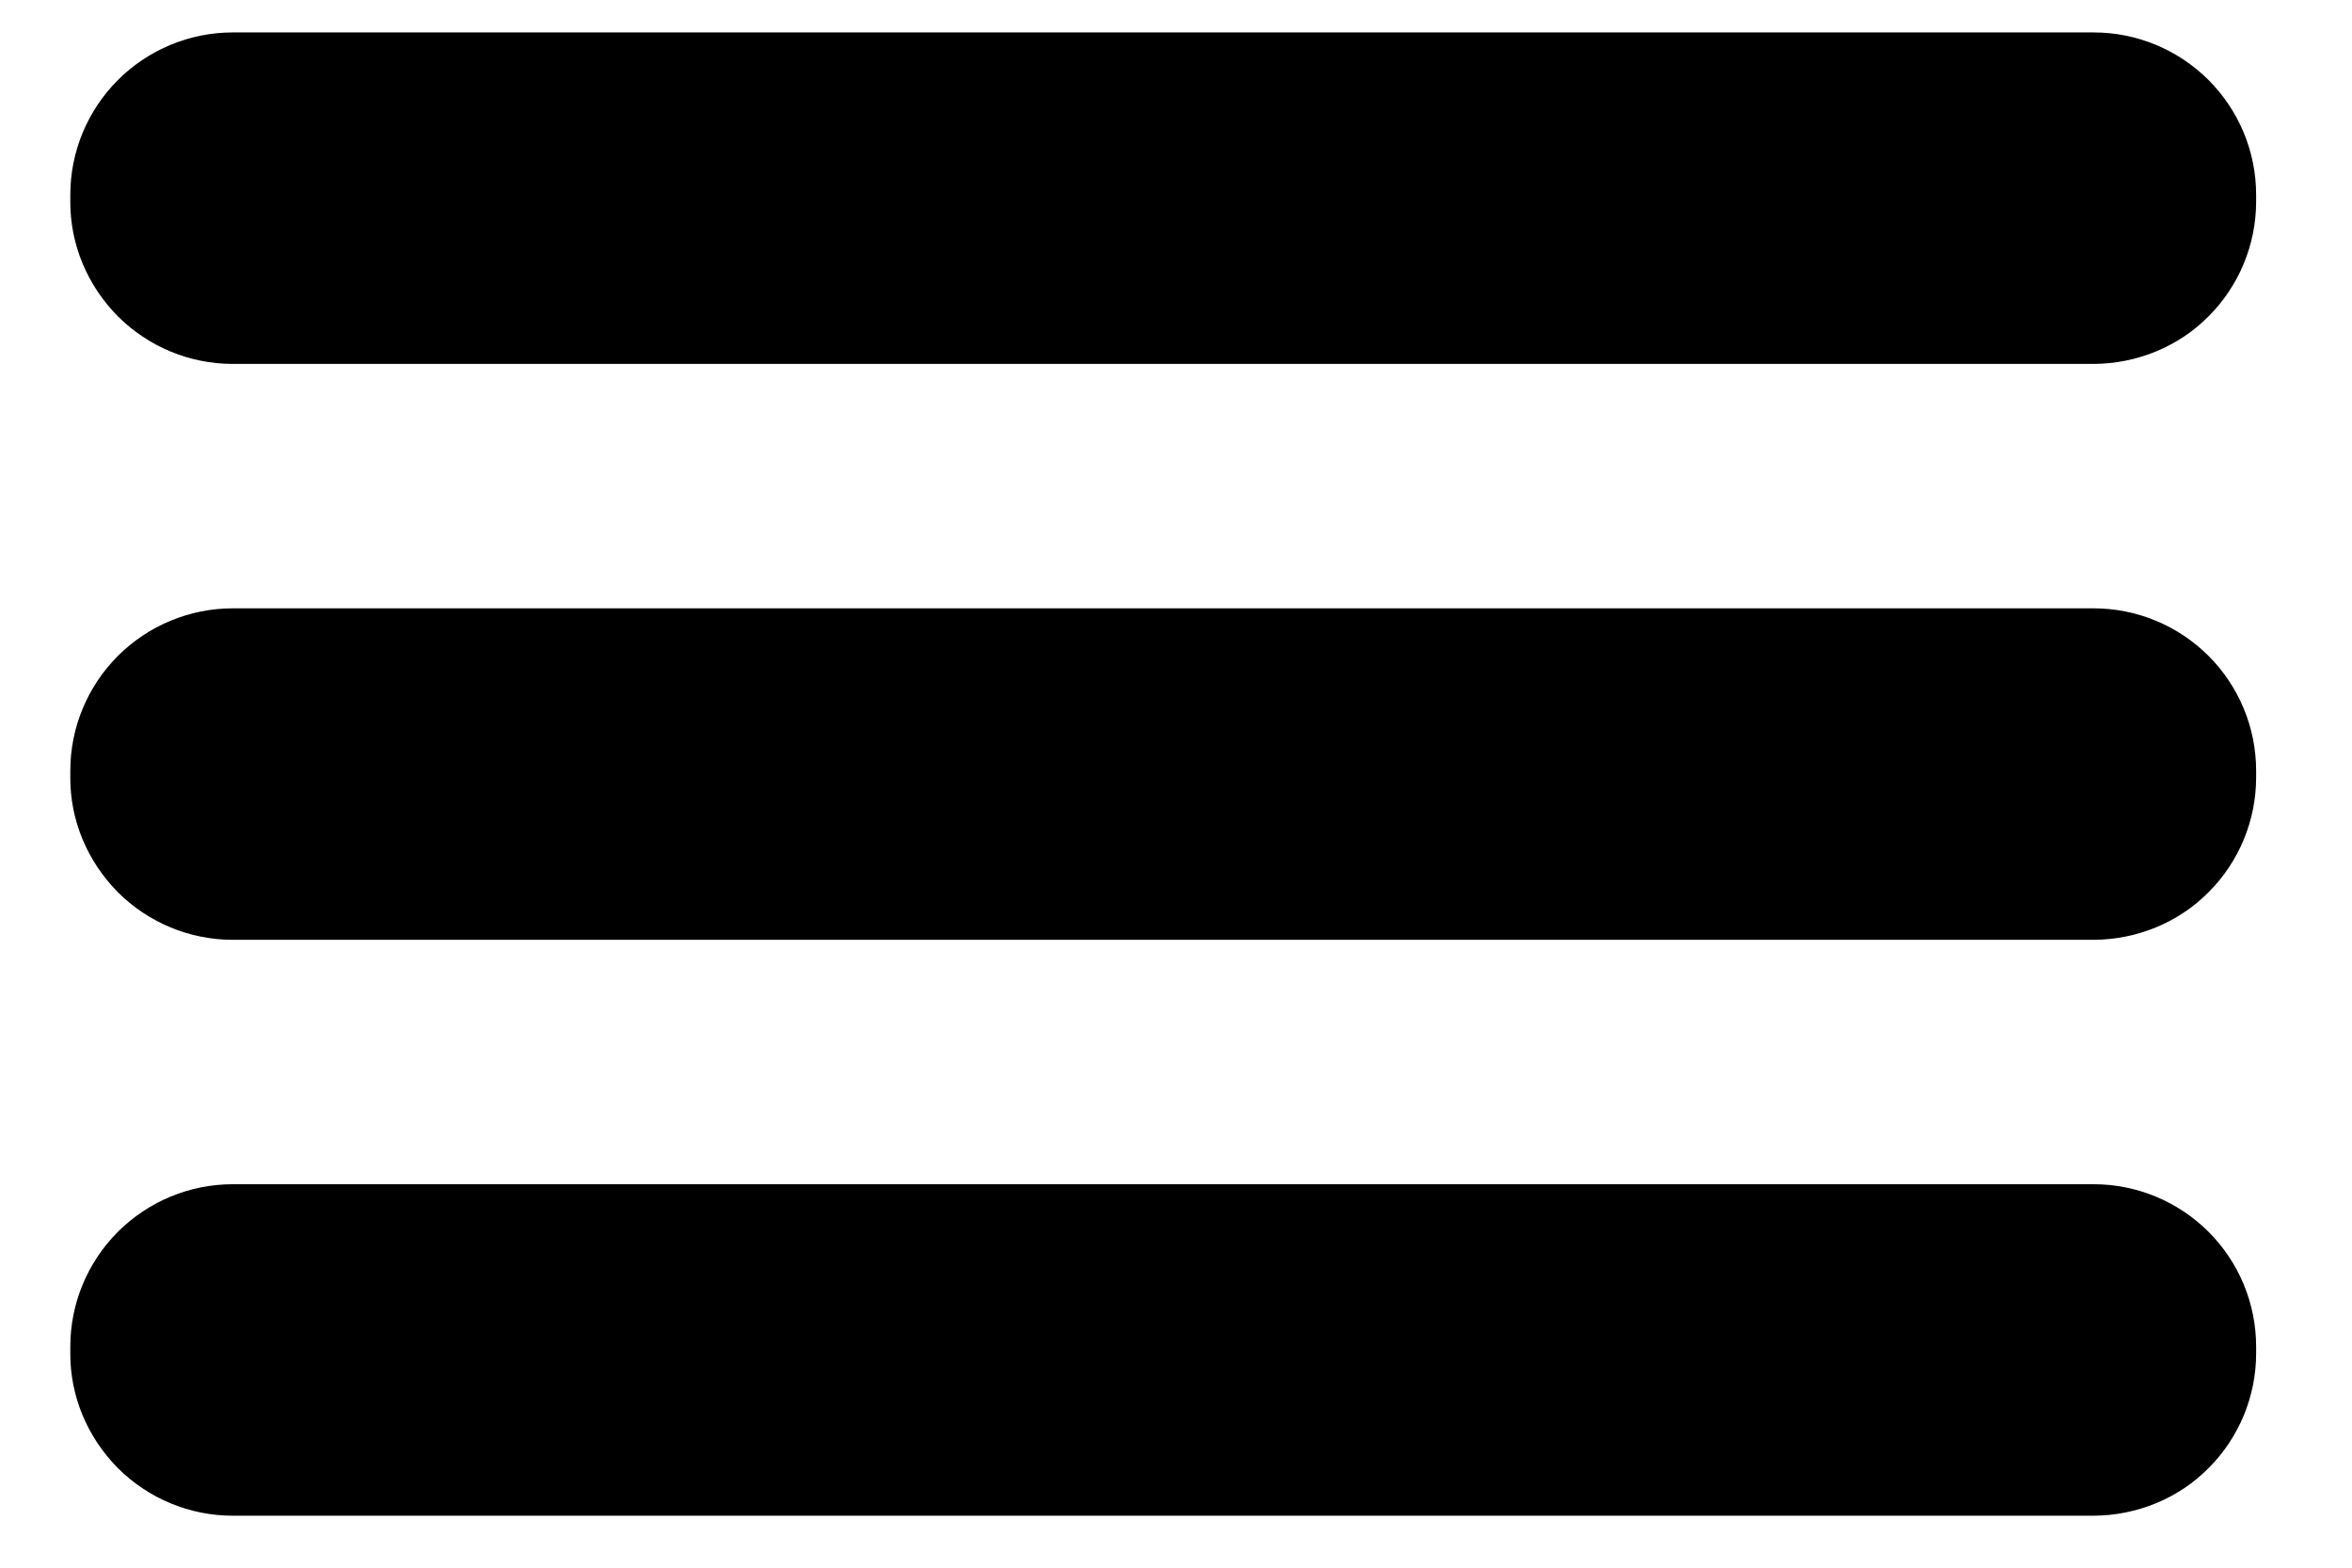
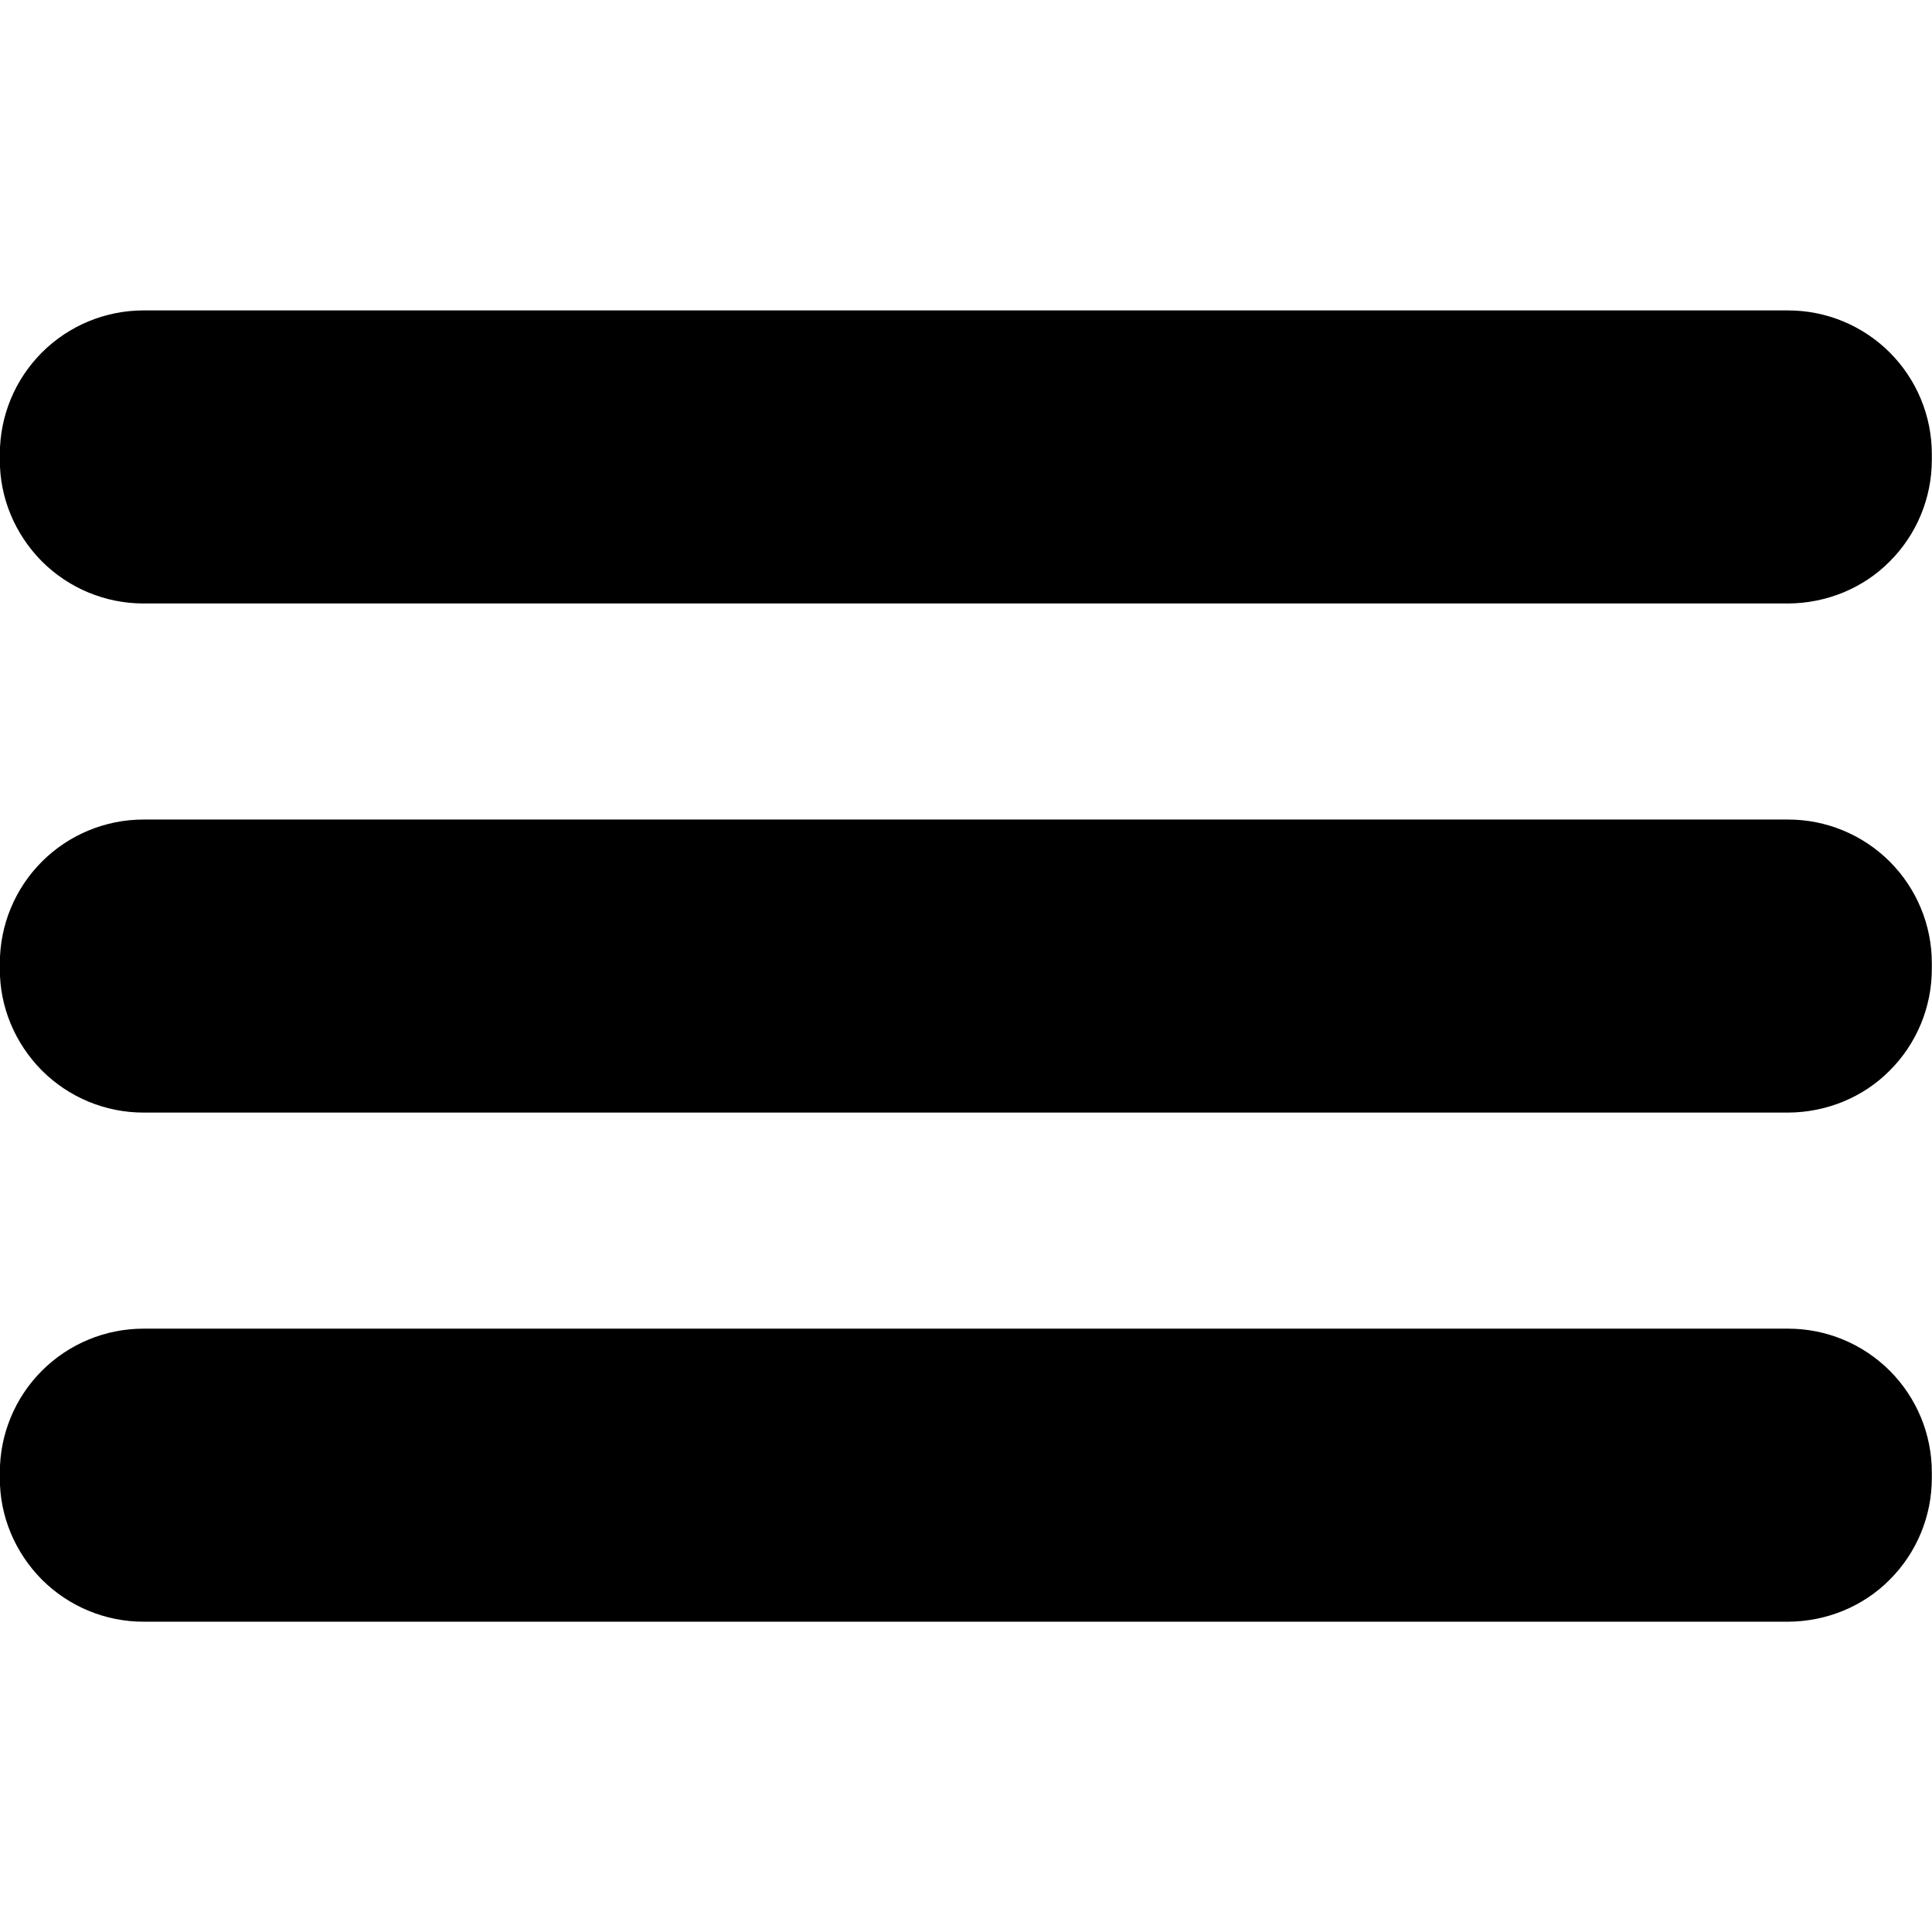
- <svg xmlns="http://www.w3.org/2000/svg" viewBox="0 0 24 16" xml:space="preserve" style="fill-rule:evenodd;clip-rule:evenodd;stroke-linejoin:round;stroke-miterlimit:2">
-   <path d="M3 6.532c0-.374.141-.732.392-.997.251-.264.591-.413.946-.413h15.324c.355 0 .695.149.946.413.251.265.392.623.392.997v.058c0 .374-.141.733-.392.997a1.306 1.306 0 0 1-.946.413H4.338c-.355 0-.695-.149-.946-.413A1.448 1.448 0 0 1 3 6.59v-.058Zm0 5c0-.374.141-.732.392-.997.251-.264.591-.413.946-.413h15.324c.355 0 .695.149.946.413.251.265.392.623.392.997v.058c0 .374-.141.733-.392.997a1.306 1.306 0 0 1-.946.413H4.338c-.355 0-.695-.149-.946-.413A1.448 1.448 0 0 1 3 11.59v-.058Zm0 5c0-.374.141-.732.392-.997.251-.264.591-.413.946-.413h15.324c.355 0 .695.149.946.413.251.265.392.623.392.997v.058c0 .374-.141.733-.392.997a1.306 1.306 0 0 1-.946.413H4.338c-.355 0-.695-.149-.946-.413A1.448 1.448 0 0 1 3 16.59v-.058Z" style="fill-rule:nonzero" transform="matrix(1.23913 0 0 1.17553 -3 -5.69)" />
+ <svg xmlns="http://www.w3.org/2000/svg" width="34" height="34" viewBox="0 0 8.996 8.996">
+   <path transform="matrix(.49977 0 0 .47412 -1.5 -.983)" d="M3 6.532c0-.374.141-.732.392-.997.251-.264.591-.413.946-.413h15.324c.355 0 .695.149.946.413.251.265.392.623.392.997v.058c0 .374-.141.733-.392.997a1.306 1.306 0 0 1-.946.413H4.338c-.355 0-.695-.149-.946-.413A1.448 1.448 0 0 1 3 6.59Zm0 5c0-.374.141-.732.392-.997.251-.264.591-.413.946-.413h15.324c.355 0 .695.149.946.413.251.265.392.623.392.997v.058c0 .374-.141.733-.392.997a1.306 1.306 0 0 1-.946.413H4.338c-.355 0-.695-.149-.946-.413A1.448 1.448 0 0 1 3 11.59Zm0 5c0-.374.141-.732.392-.997.251-.264.591-.413.946-.413h15.324c.355 0 .695.149.946.413.251.265.392.623.392.997v.058c0 .374-.141.733-.392.997a1.306 1.306 0 0 1-.946.413H4.338c-.355 0-.695-.149-.946-.413A1.448 1.448 0 0 1 3 16.59Z" />
</svg>
